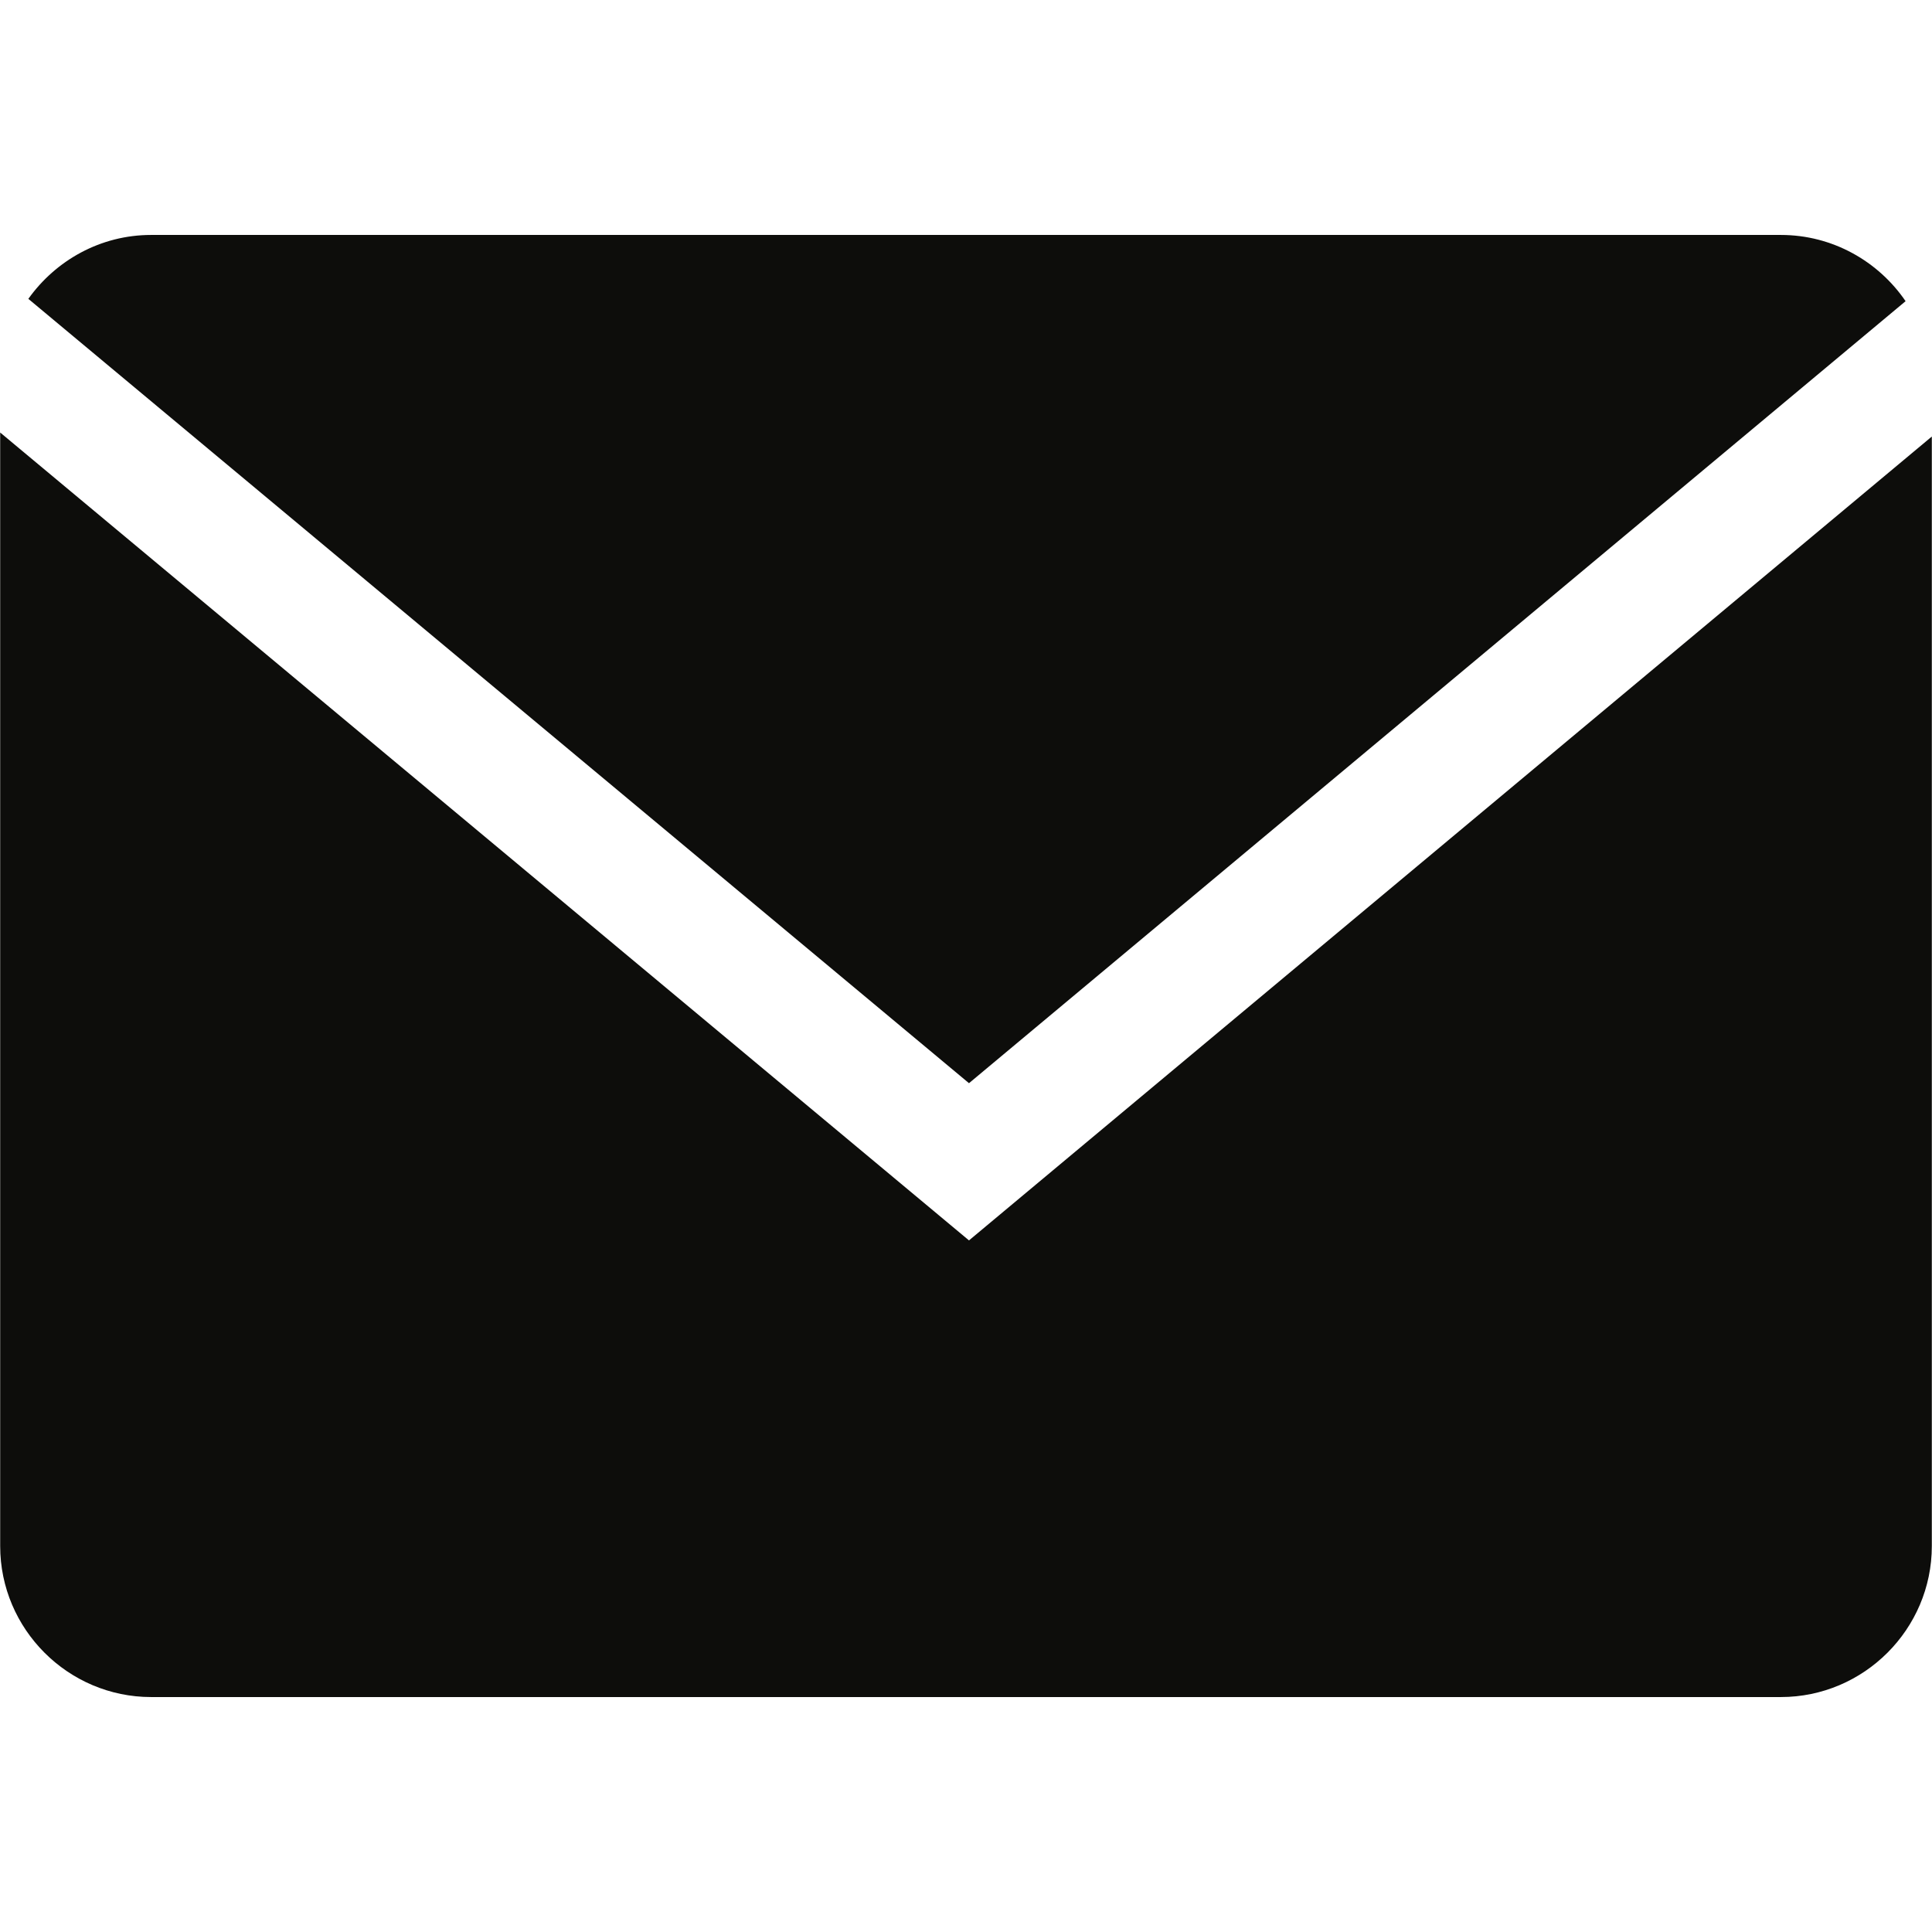
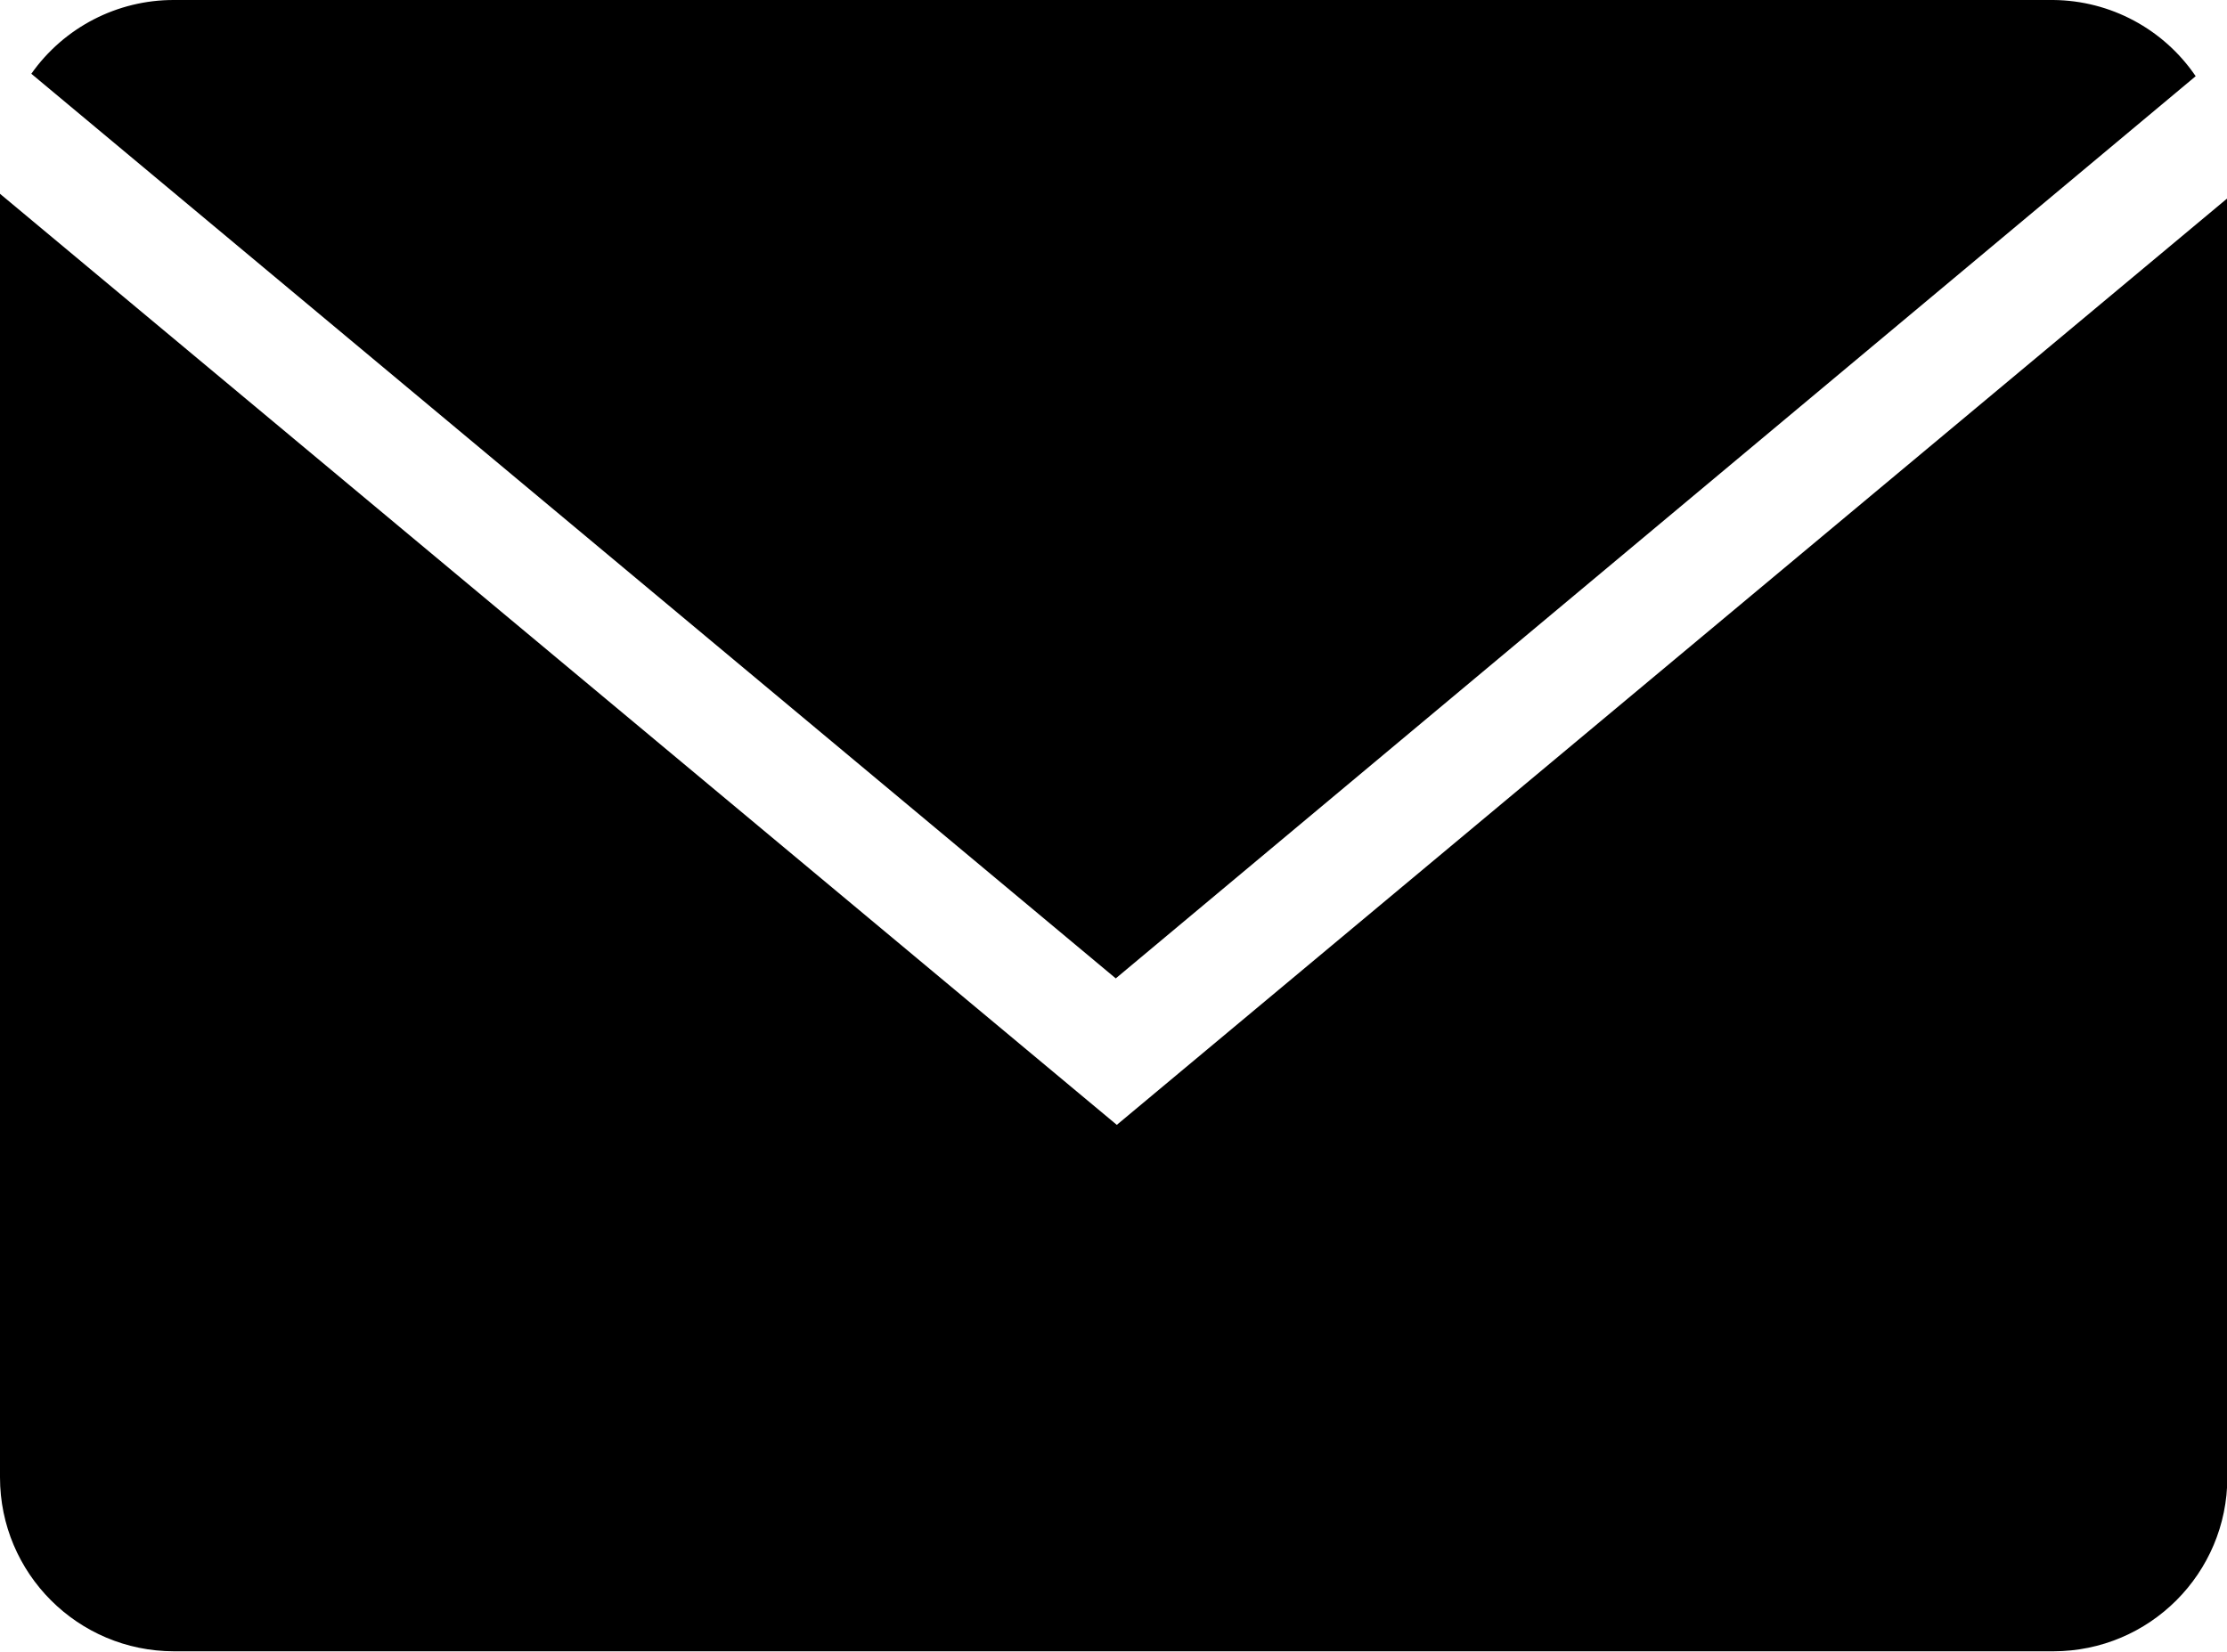
- <svg xmlns="http://www.w3.org/2000/svg" enable-background="new 0 0 64 64" version="1.1" viewBox="0 0 64 64" xml:space="preserve" id="svg7">
-   <defs id="defs11" />
-   <g id="Glyph_copy_2" style="fill:#0d0d0b;fill-opacity:1">
-     <path d="M63.125,9.977c-0.902-1.321-2.419-2.194-4.131-2.194H5.006c-1.676,0-3.158,0.842-4.067,2.117l31.16,25.982L63.125,9.977z" id="path2" style="fill:#0d0d0b;fill-opacity:1" />
-     <path d="M0.006,14.328v36.889c0,2.75,2.25,5,5,5h53.988c2.75,0,5-2.25,5-5V14.461L32.099,41.09L0.006,14.328z" id="path4" style="fill:#0d0d0b;fill-opacity:1" />
-   </g>
- </svg>
+ <svg xmlns="http://www.w3.org/2000/svg" viewBox="0 0 63.99 47.46">
+   <defs />
+   <path d="M63.09,2.19A5,5,0,0,0,59,0H5A5,5,0,0,0,.9,2.12l31.16,26Z" />
+   <path d="M32.09,32.33,0,5.57V42.46a5,5,0,0,0,5,5H59a5,5,0,0,0,5-5V5.7Z" />&gt;</svg>
